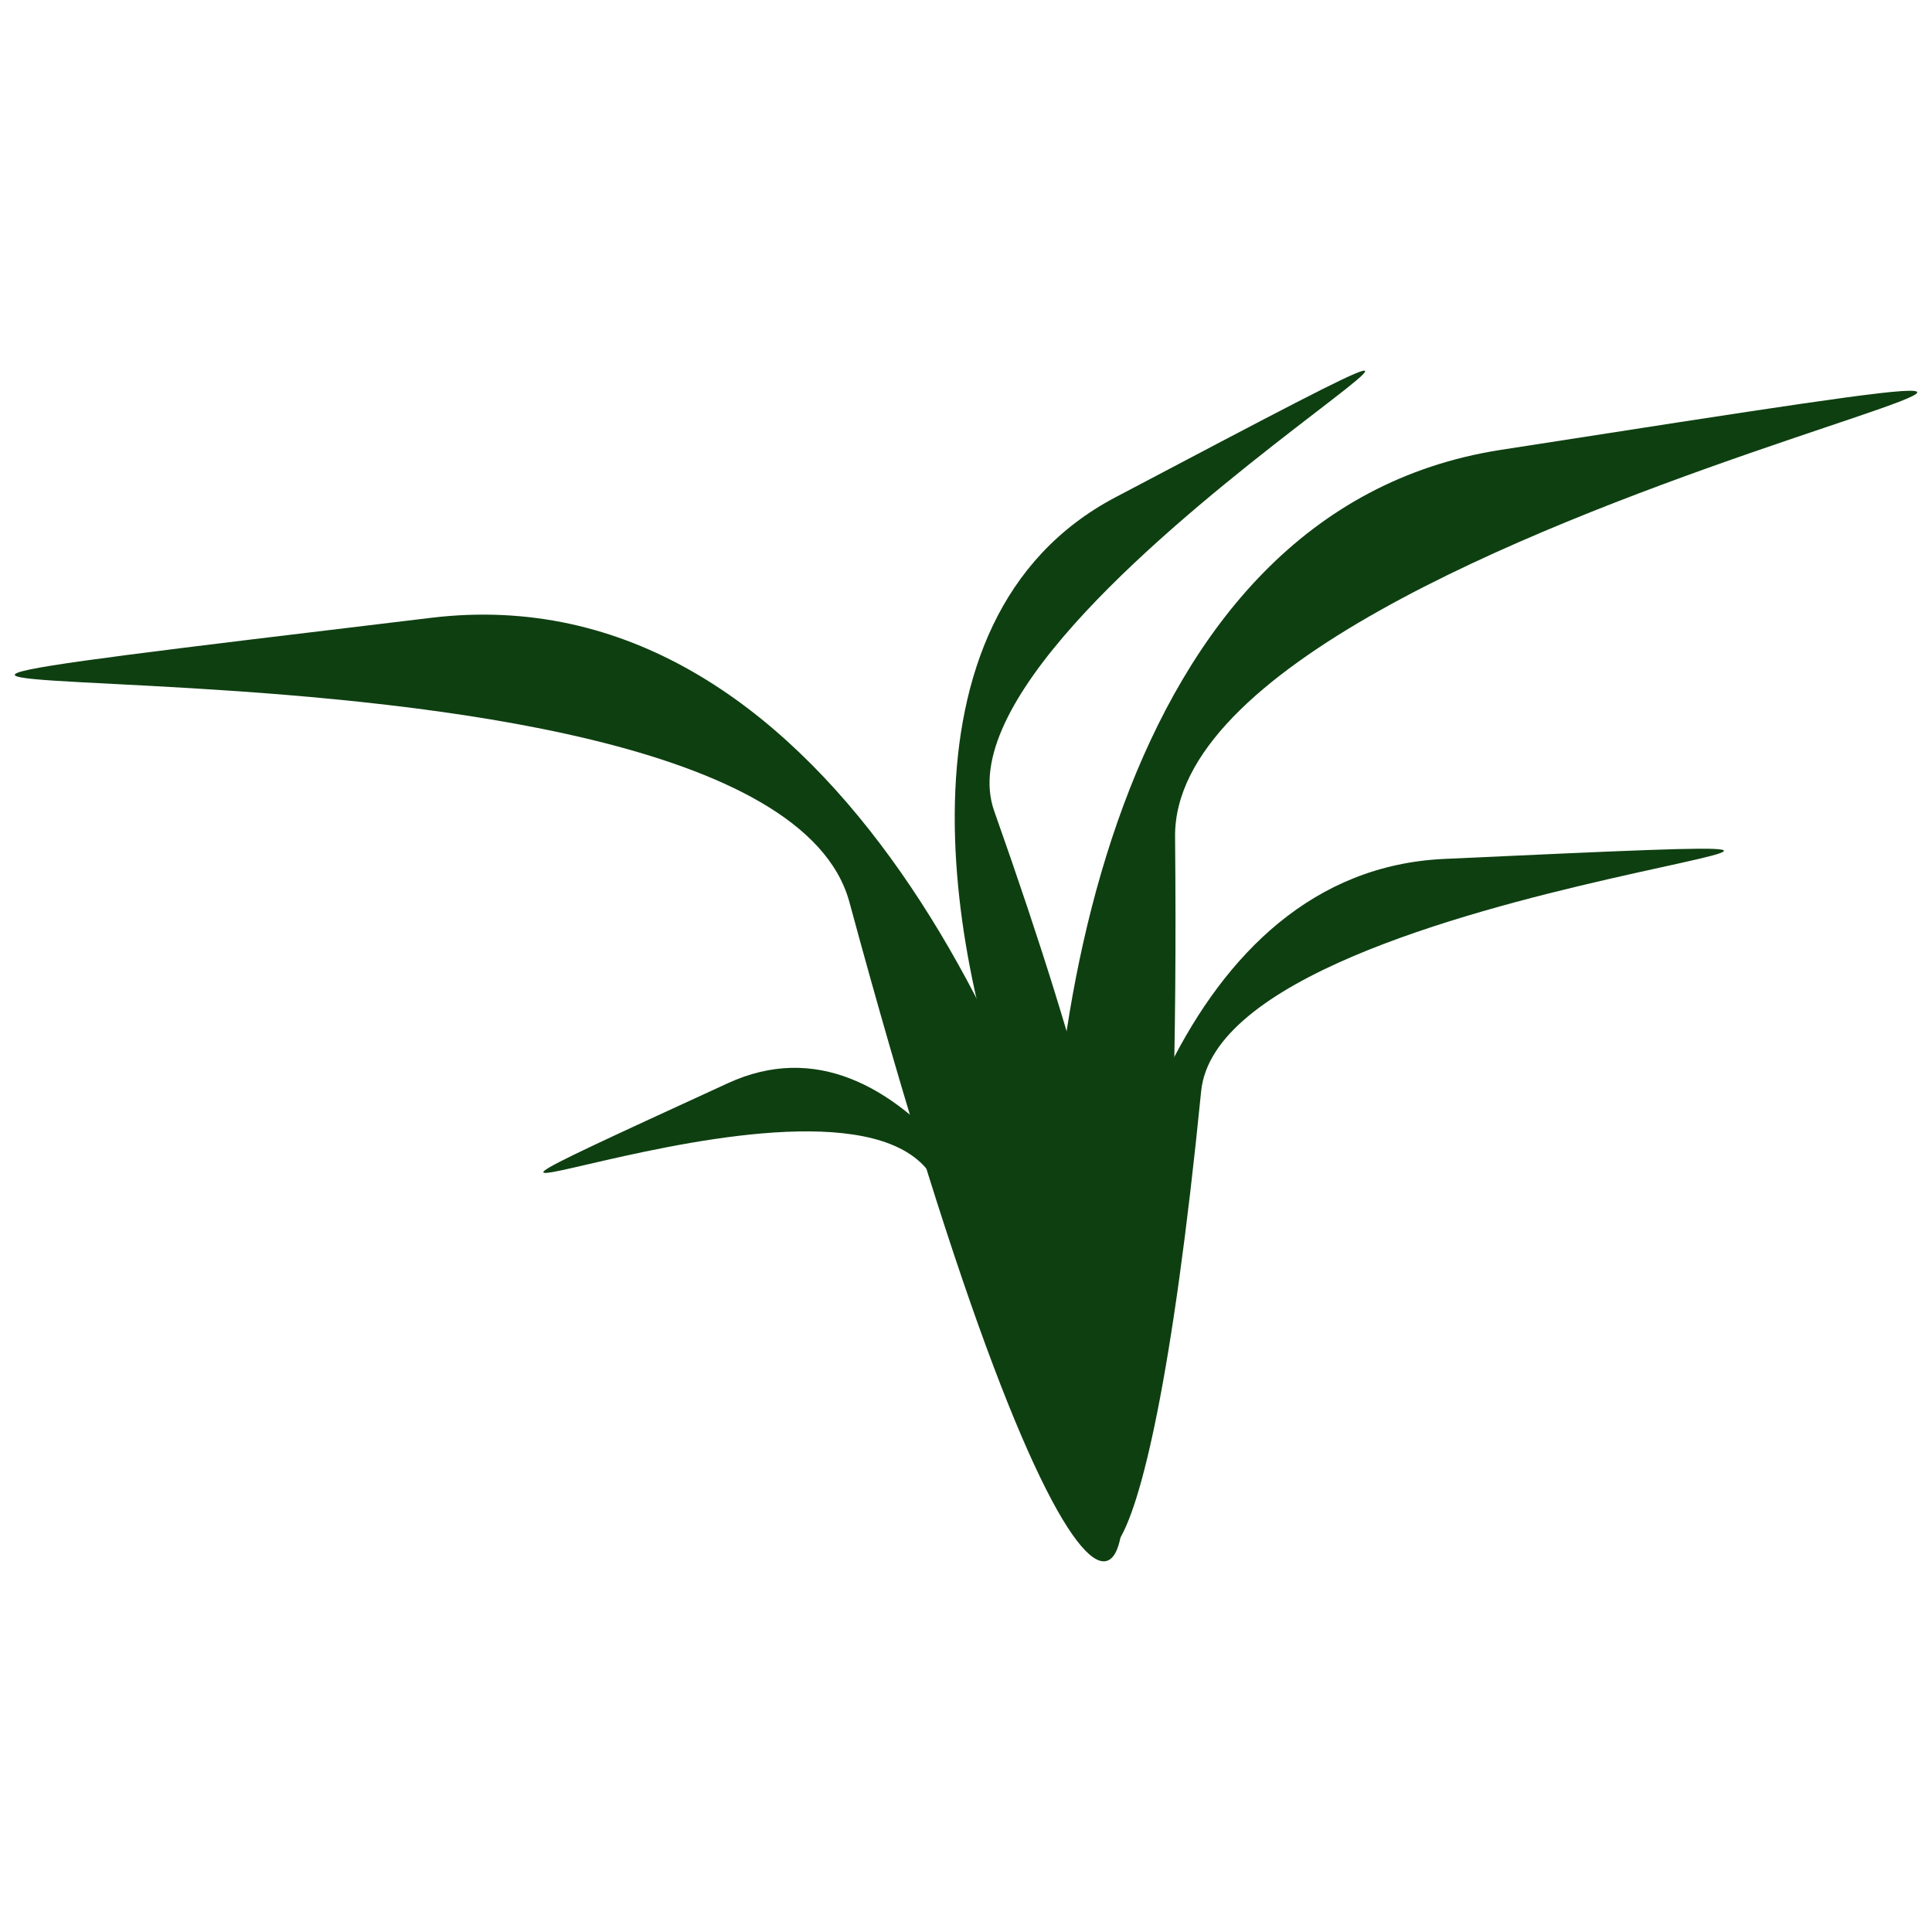
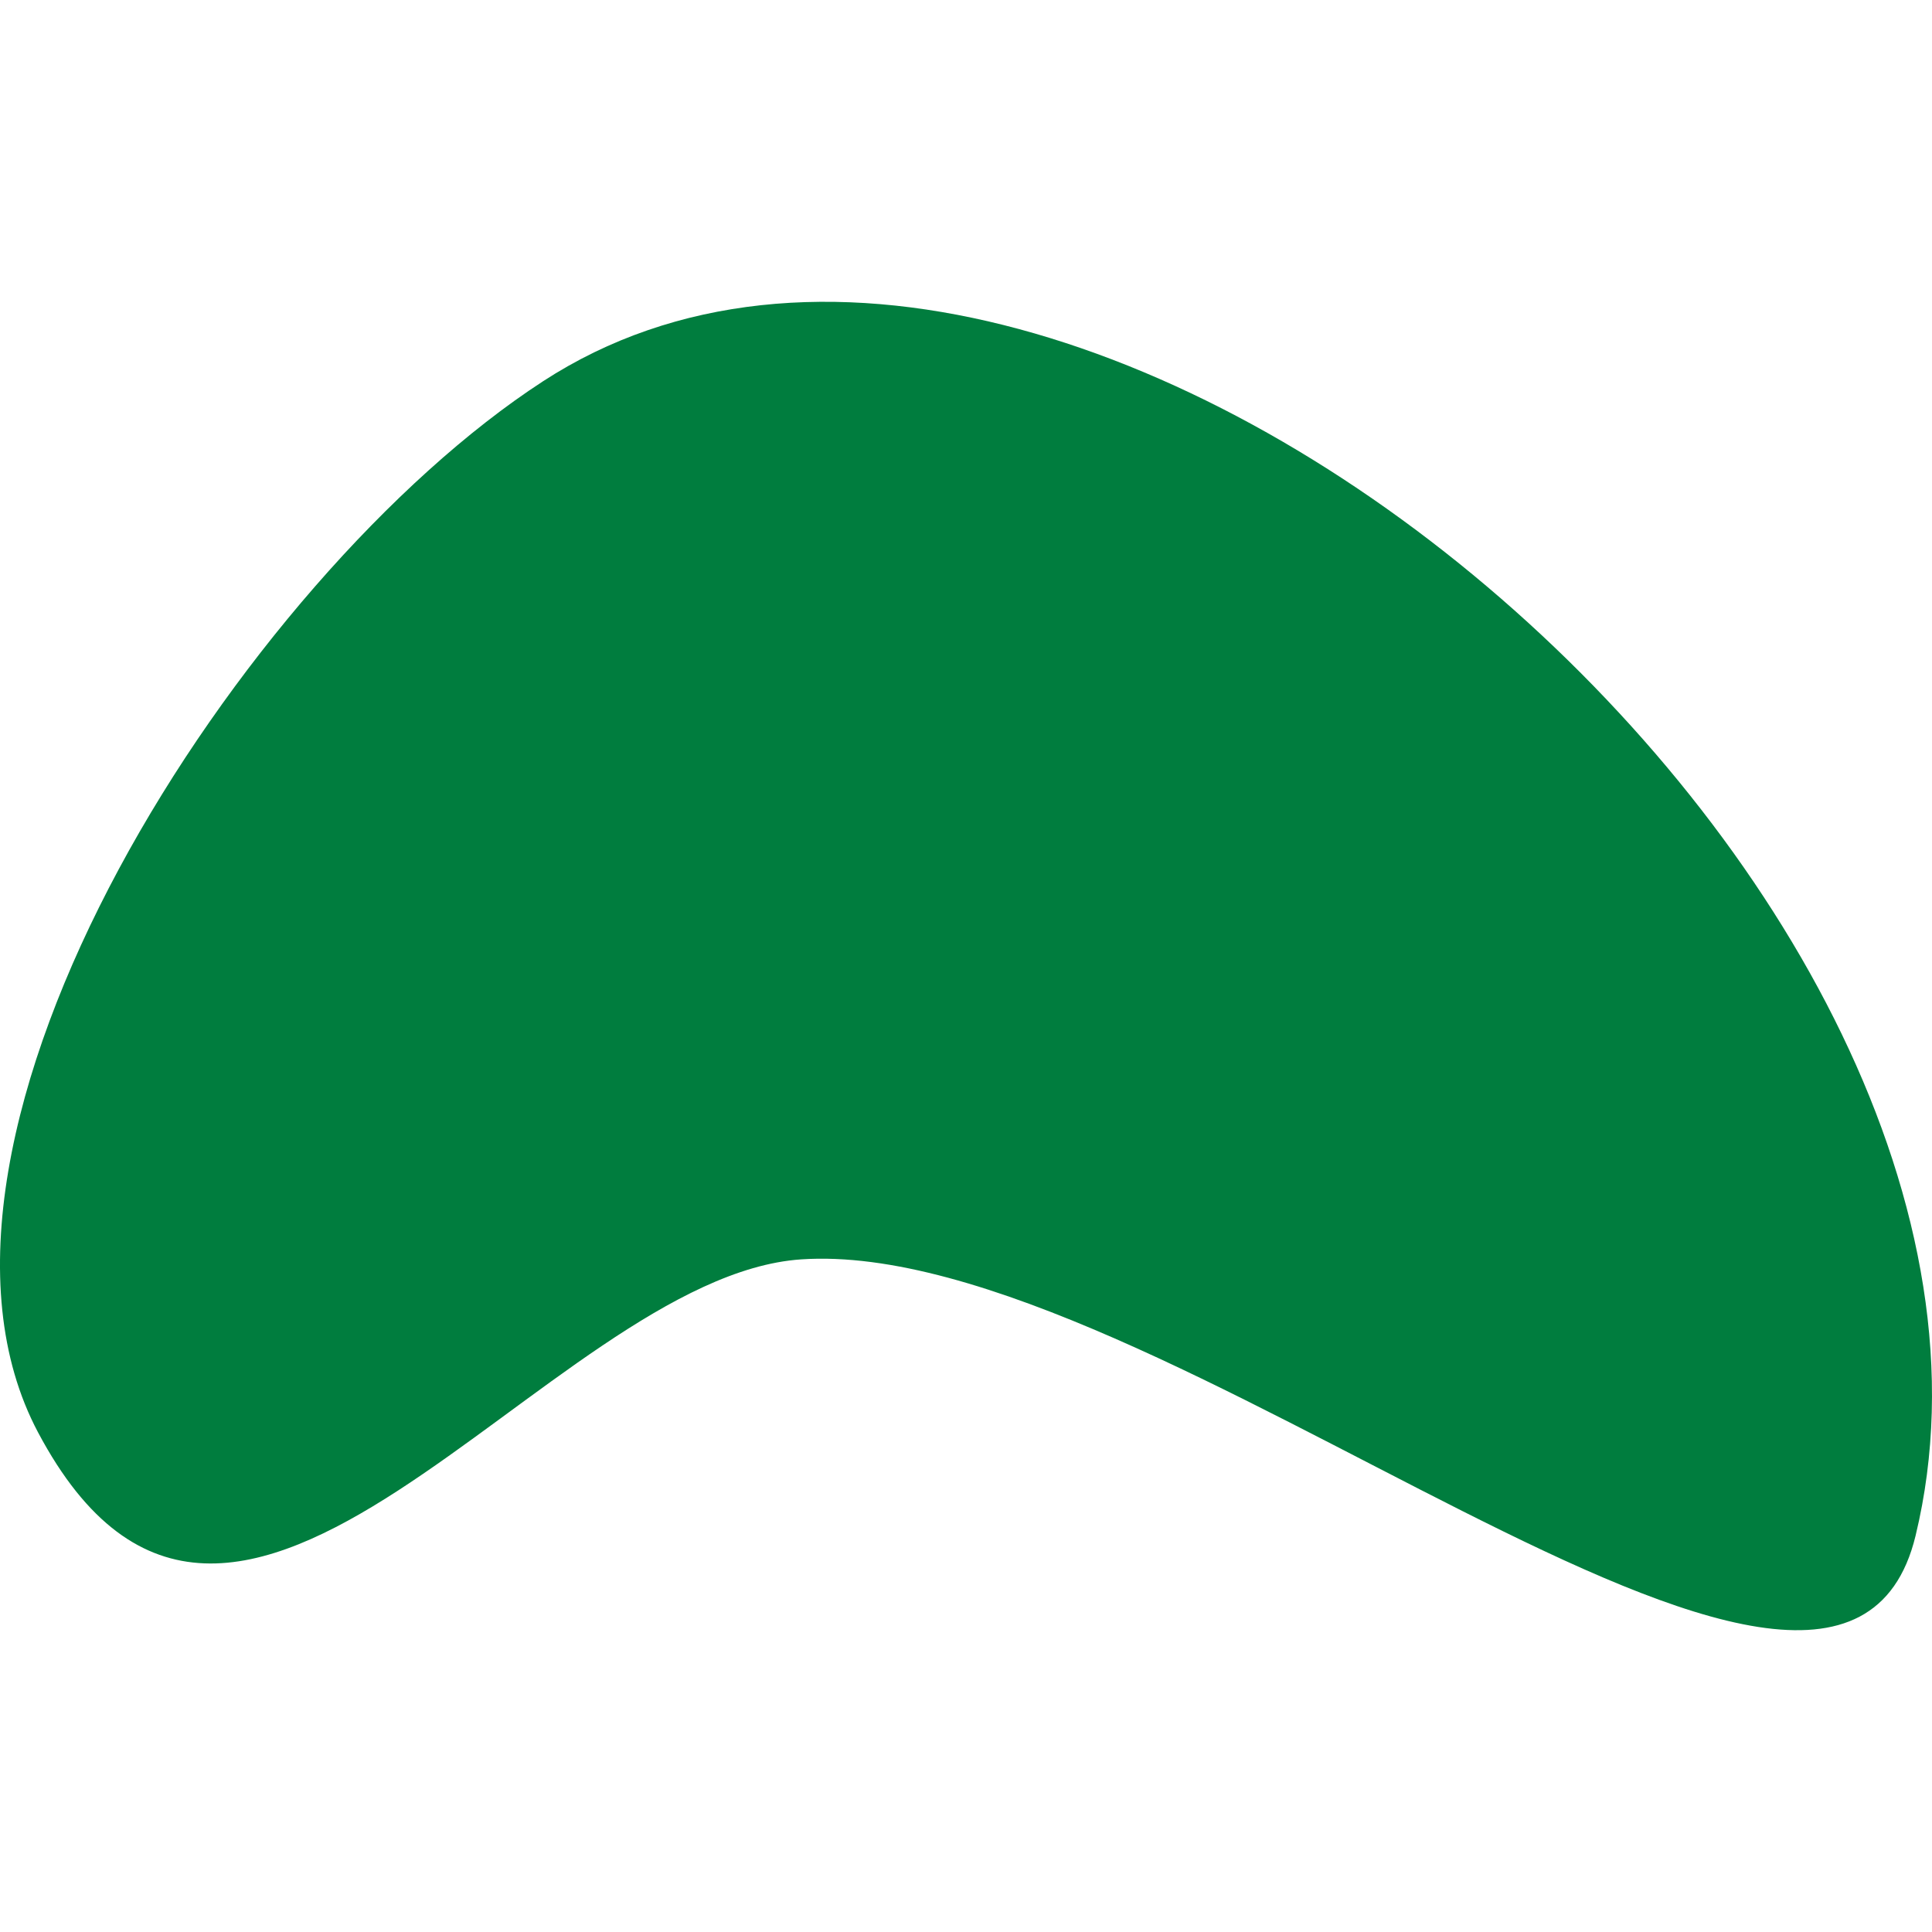
<svg xmlns="http://www.w3.org/2000/svg" width="100px" height="100px" viewBox="0 0 100 100" version="1.1" xml:space="preserve" style="fill-rule:evenodd;clip-rule:evenodd;stroke-linejoin:round;stroke-miterlimit:1.414;">
-   <path d="M22.329,31.976c40.509,-4.862 45.075,101.327 21.638,14.723c-4.538,-16.769 -78.892,-7.851 -21.638,-14.723Z" style="fill:#0e3f11;" />
-   <path d="M37.682,56.063c18.006,-8.272 27.923,51.988 10.898,5.511c-3.297,-8.999 -36.346,6.181 -10.898,-5.511Z" style="fill:#0e3f11;" />
-   <path d="M77.675,23.286c-40.316,6.27 -16.006,109.74 -16.853,20.025c-0.164,-17.372 73.833,-28.886 16.853,-20.025Z" style="fill:#0e3f11;" />
-   <path d="M74.759,44.457c-27.114,1.242 -18.49,71.422 -12.588,12.029c1.143,-11.501 50.909,-13.785 12.588,-12.029Z" style="fill:#0e3f11;" />
-   <path d="M57.736,25.739c-24.011,12.656 13.642,72.504 -6.276,16.24c-3.857,-10.894 40.212,-34.128 6.276,-16.24Z" style="fill:#0e3f11;" />
+   <path d="M28.103,19.737c27.506,-17.886 79.136,26.309 71.047,59.751c-4.09,16.908 -39.239,-15.546 -57.68,-14.303c-13.13,0.886 -29.364,28.045 -39.5,8.956c-8.136,-15.322 10.566,-44.282 26.133,-54.404Z" style="fill:#007d3e;" />
</svg>
